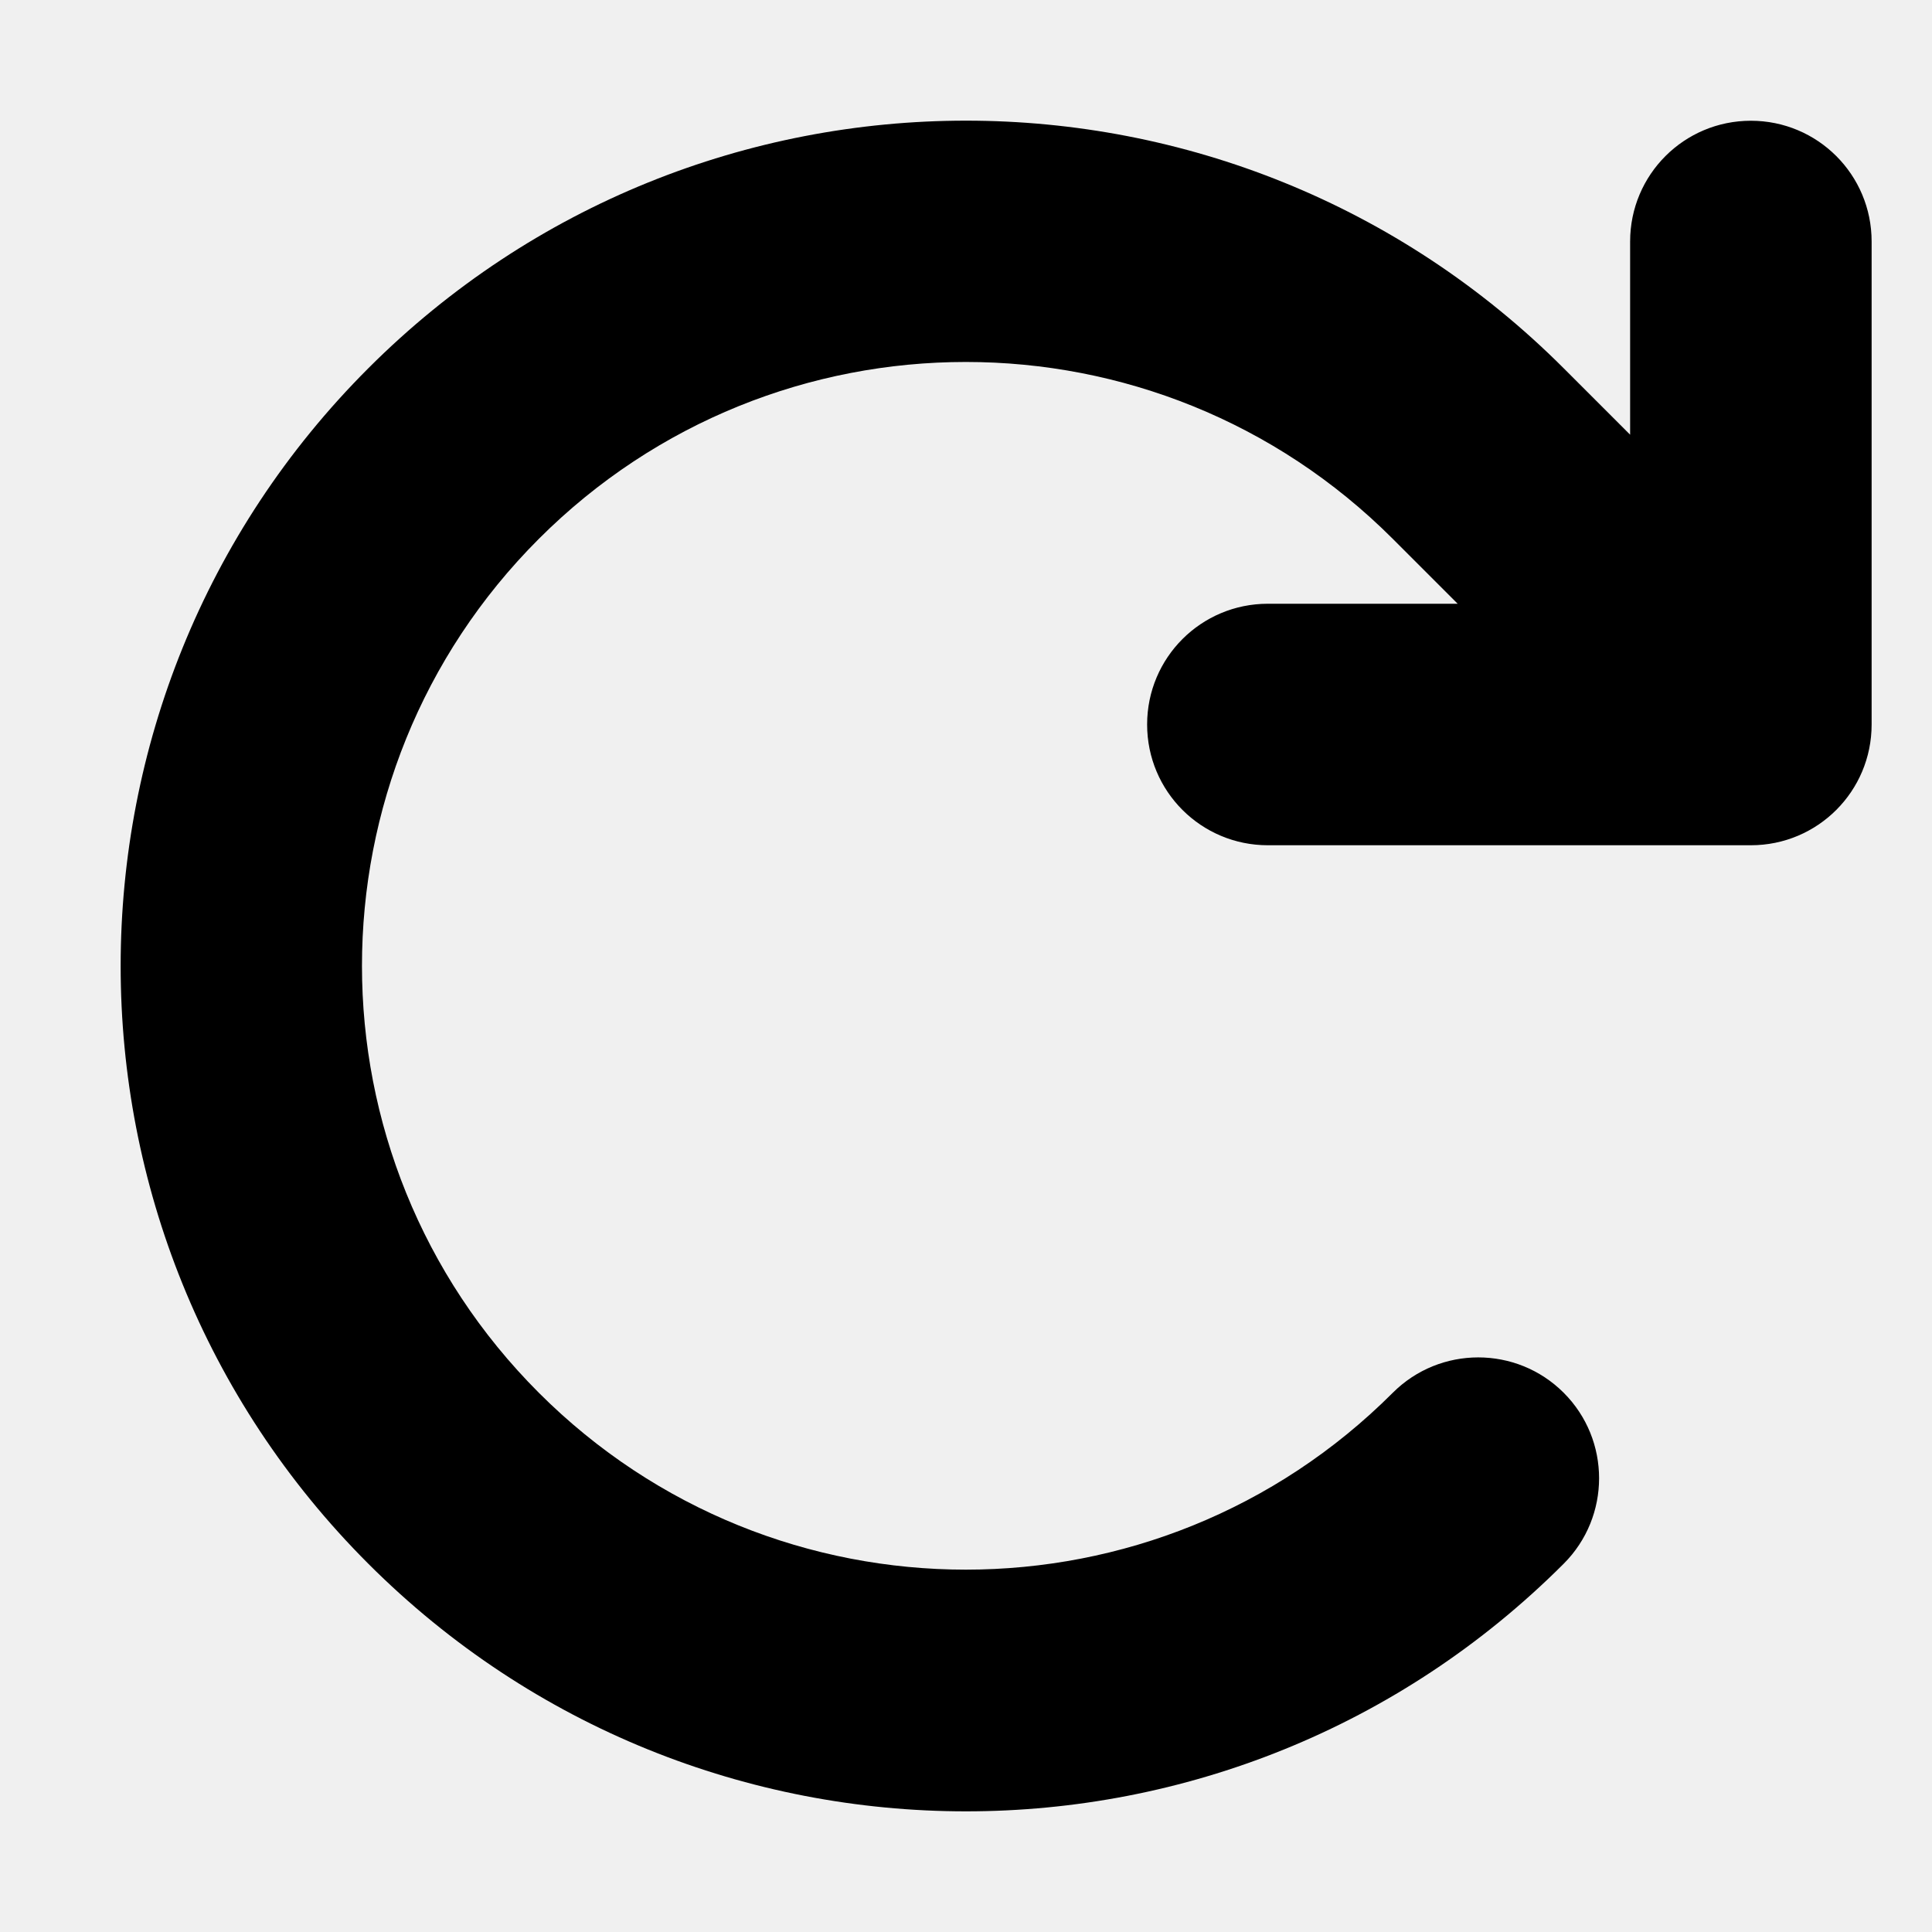
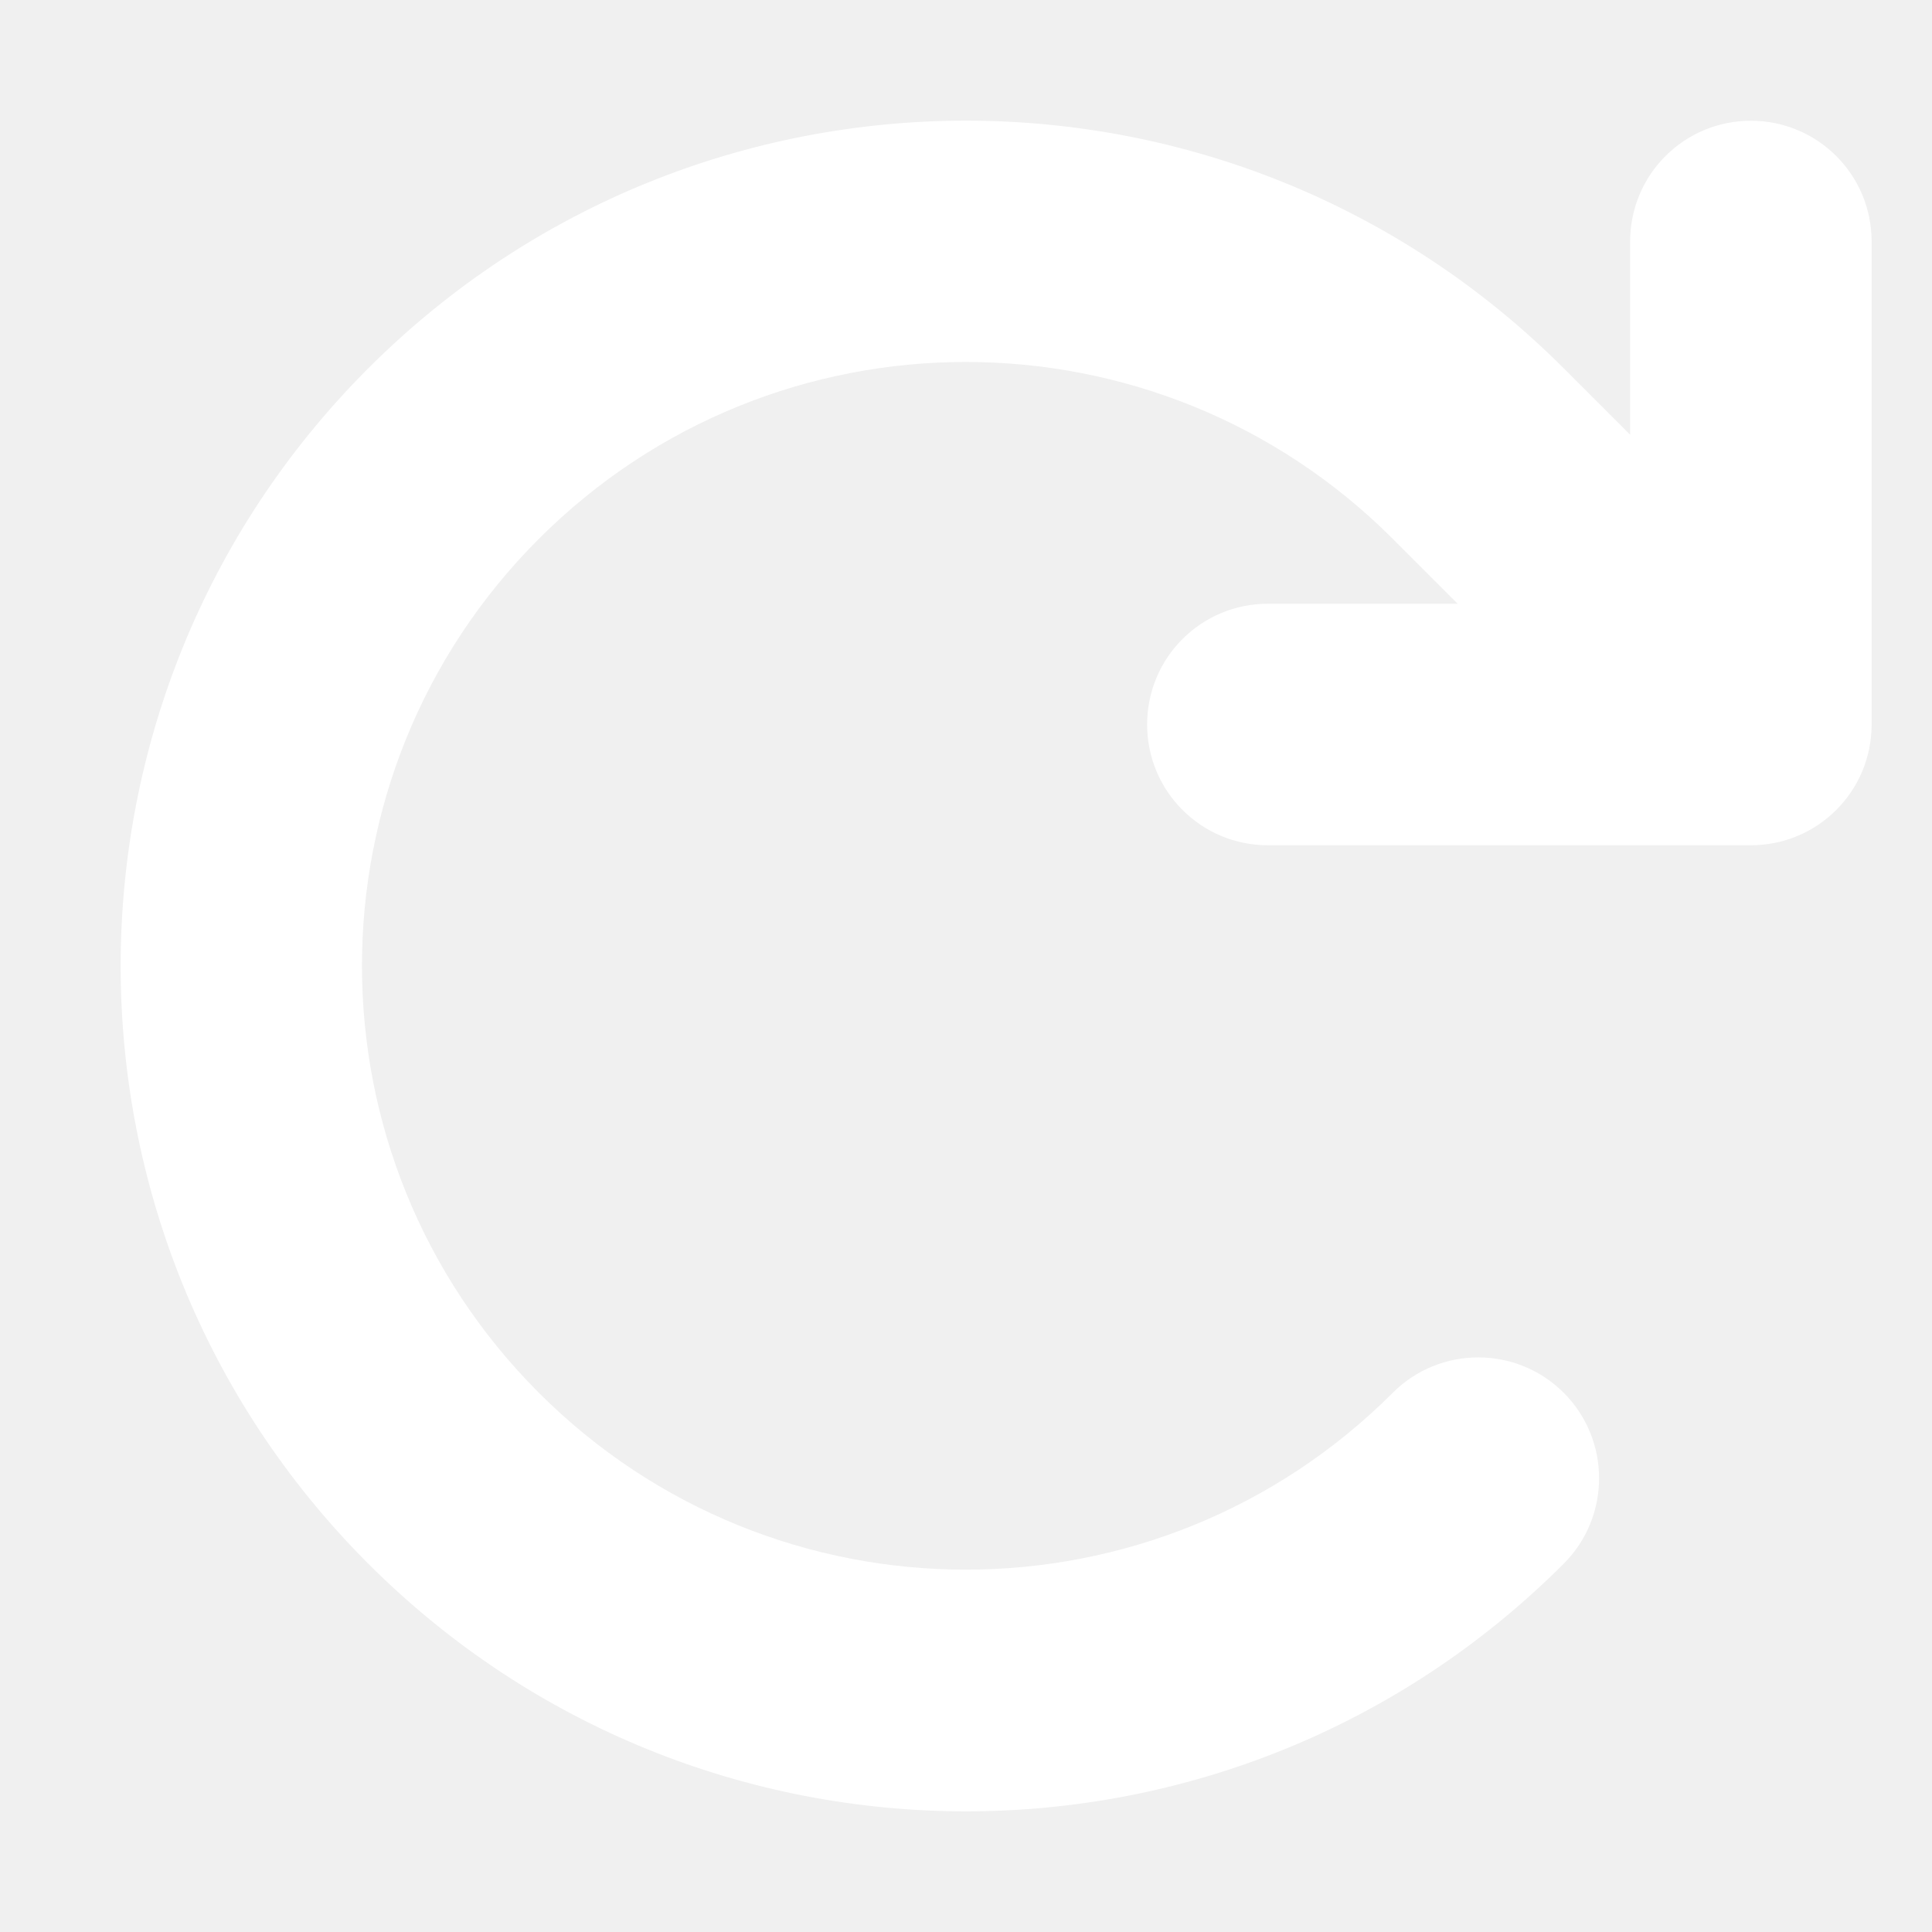
<svg xmlns="http://www.w3.org/2000/svg" viewBox="0 0 512 512">
-   <path d="M386.3 160H336c-17.7 0-32 14.3-32 32s14.3 32 32 32H464c17.7 0 32-14.3 32-32V64c0-17.7-14.3-32-32-32s-32 14.3-32 32v51.2L414.4 97.6c-87.5-87.5-229.3-87.5-316.8 0s-87.5 229.3 0 316.8s229.3 87.5 316.8 0c12.5-12.5 12.5-32.8 0-45.3s-32.8-12.5-45.3 0c-62.5 62.5-163.8 62.5-226.3 0s-62.5-163.8 0-226.3s163.8-62.5 226.3 0L386.3 160z" />
+   <path d="M386.3 160H336c-17.7 0-32 14.3-32 32s14.3 32 32 32H464c17.7 0 32-14.3 32-32V64c0-17.7-14.3-32-32-32s-32 14.3-32 32v51.2L414.4 97.6c-87.5-87.5-229.3-87.5-316.8 0s-87.5 229.3 0 316.8s229.3 87.5 316.8 0c12.5-12.5 12.5-32.8 0-45.3s-32.8-12.5-45.3 0c-62.5 62.5-163.8 62.5-226.3 0s-62.5-163.8 0-226.3s163.8-62.5 226.3 0L386.3 160z" fill="white" />
</svg>
